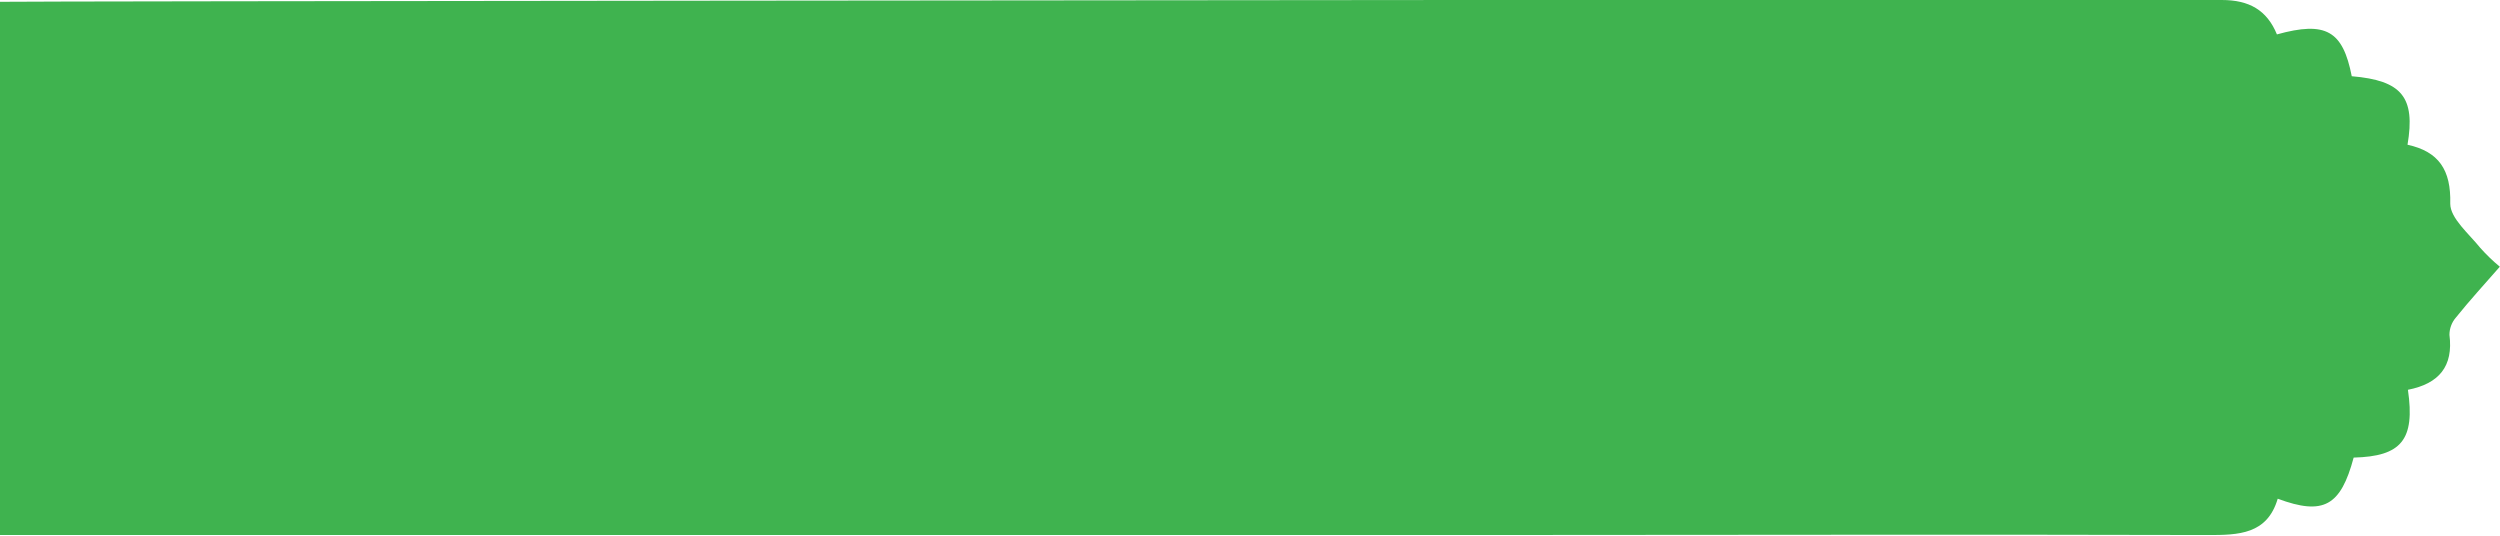
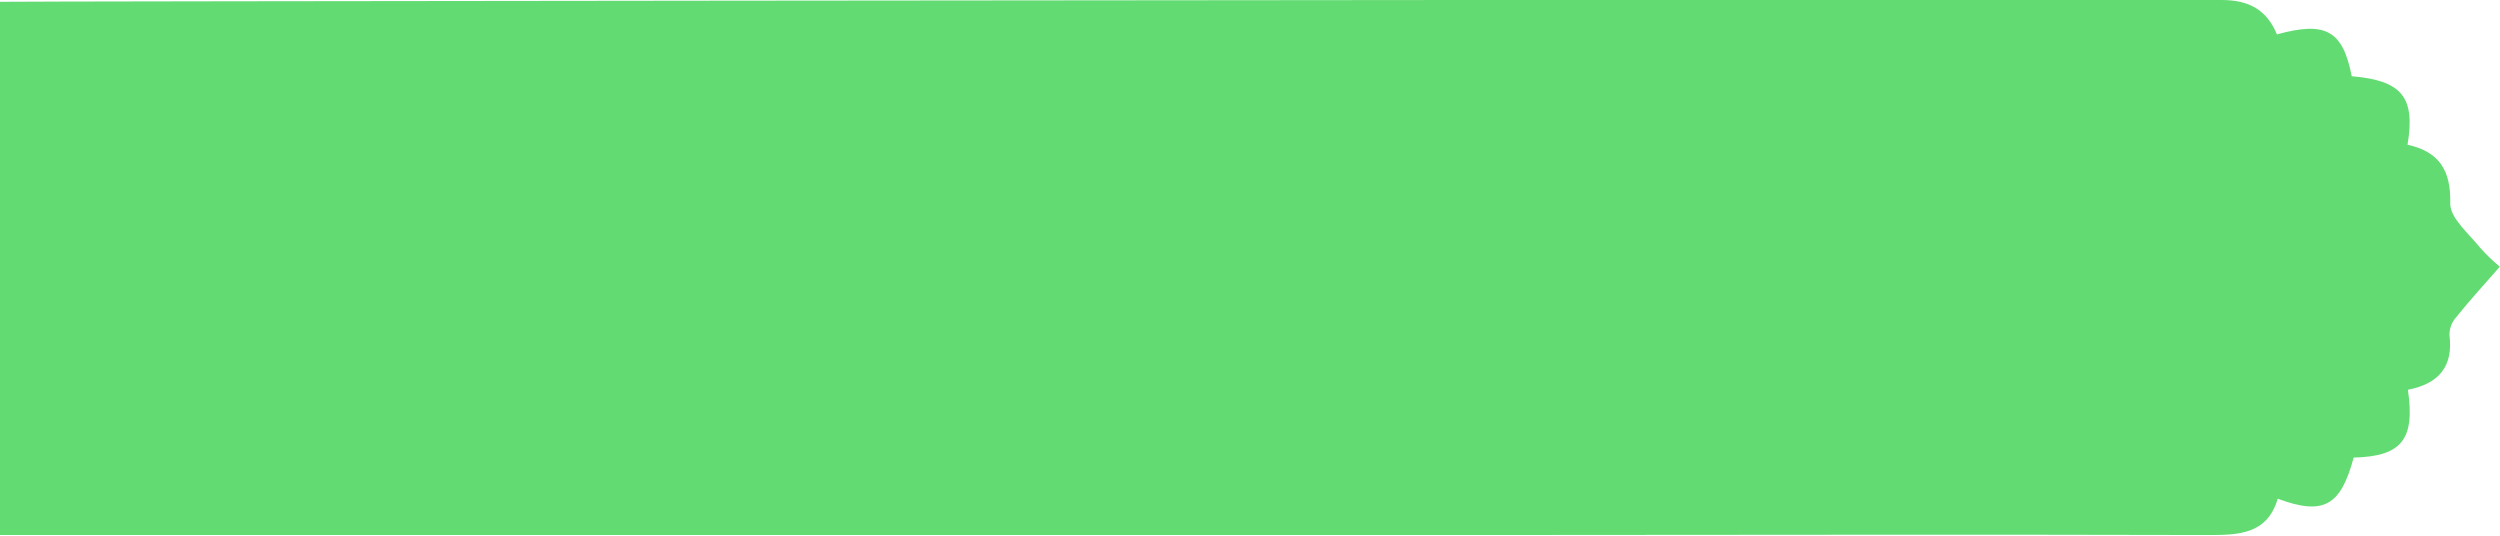
<svg xmlns="http://www.w3.org/2000/svg" viewBox="0 0 249.24 53.34">
  <defs>
-     <style>.cls-1{fill:#3fb34f;}</style>
+     <style>.cls-1{fill:#63db73;}</style>
  </defs>
  <g id="Layer_2" data-name="Layer 2">
    <g id="Layer_1-2" data-name="Layer 1">
      <path class="cls-1" d="M240.06,38.86c.73,5-.66,6.64-5.41,6.76-1.29,4.82-3,5.8-7.57,4.1-1.05,3.55-3.88,3.63-7,3.62-24.56-.07-49.12,0-73.68,0H0V.18C.86.12,144.83,0,145.5,0c25.35,0,50.69,0,76,0,2.73,0,4.5,1,5.5,3.43,4.88-1.35,6.57-.37,7.46,4.17,5,.42,6.36,2.09,5.56,6.83,3.11.68,4.35,2.5,4.26,5.88,0,1.45,1.87,3,3,4.41a18,18,0,0,0,1.94,1.87c-1.49,1.71-3,3.35-4.37,5.06a2.64,2.64,0,0,0-.65,1.73C244.6,36.52,243.17,38.25,240.06,38.86Z" />
    </g>
  </g>
</svg>
